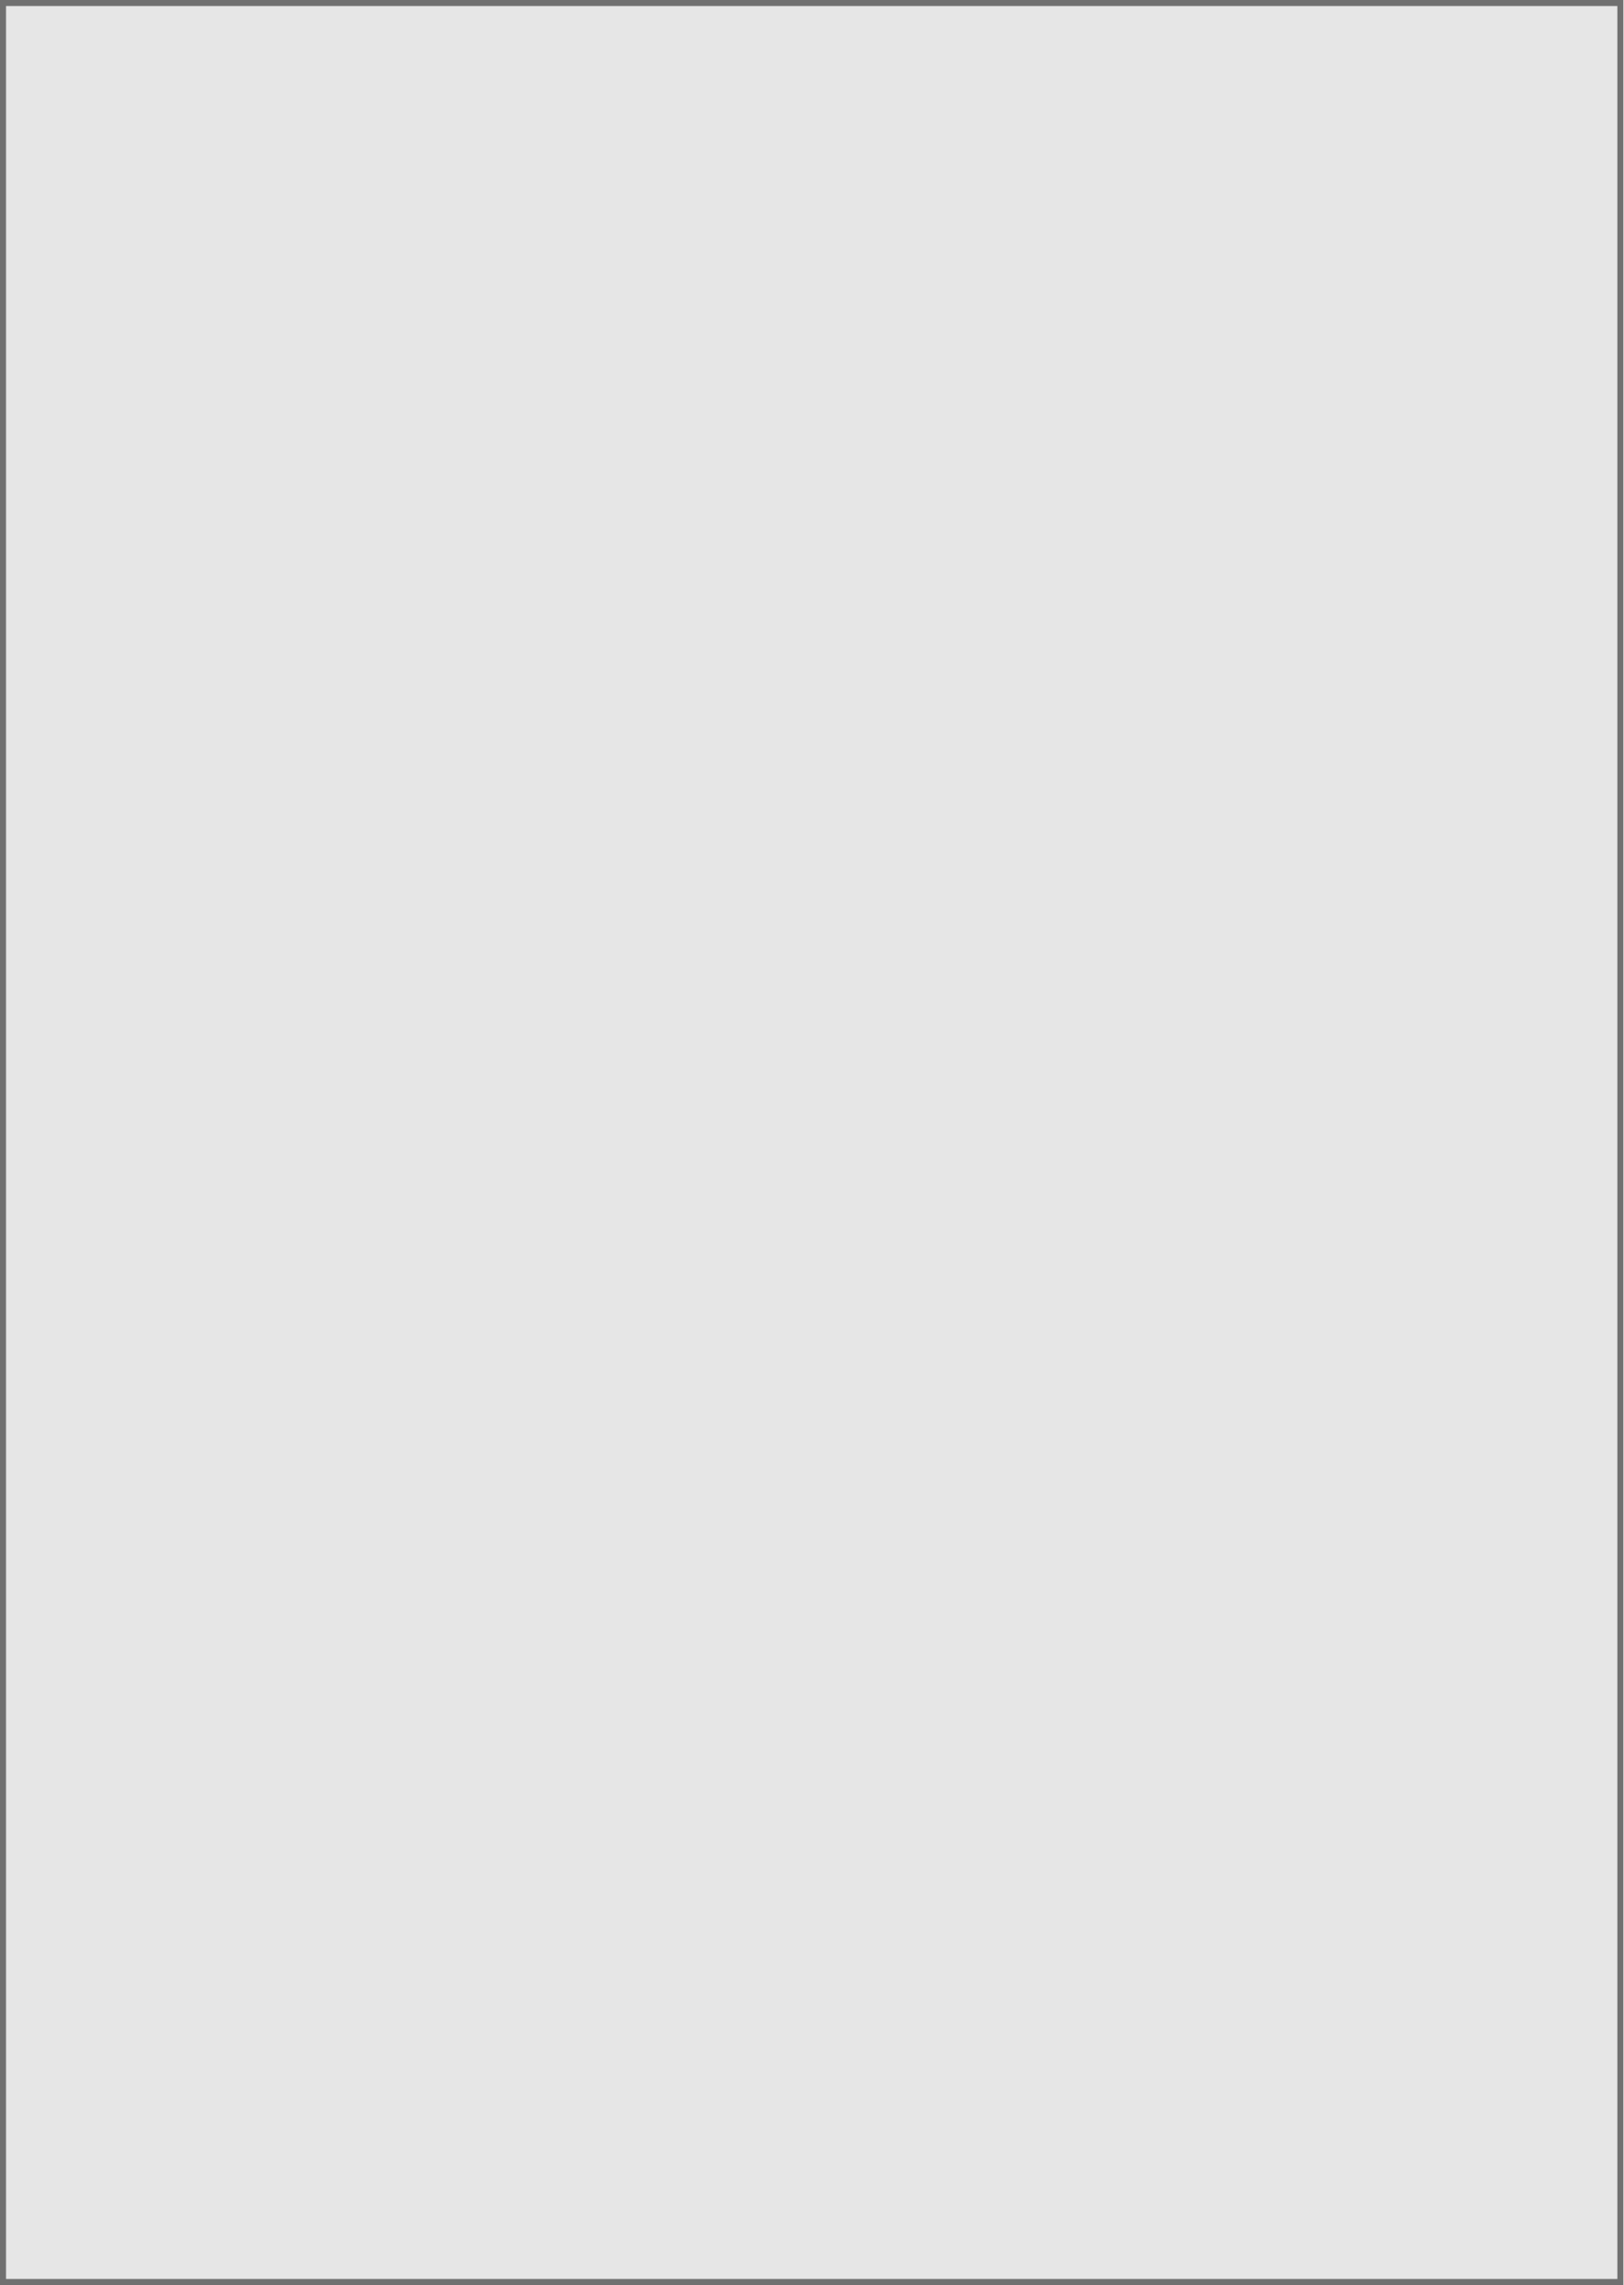
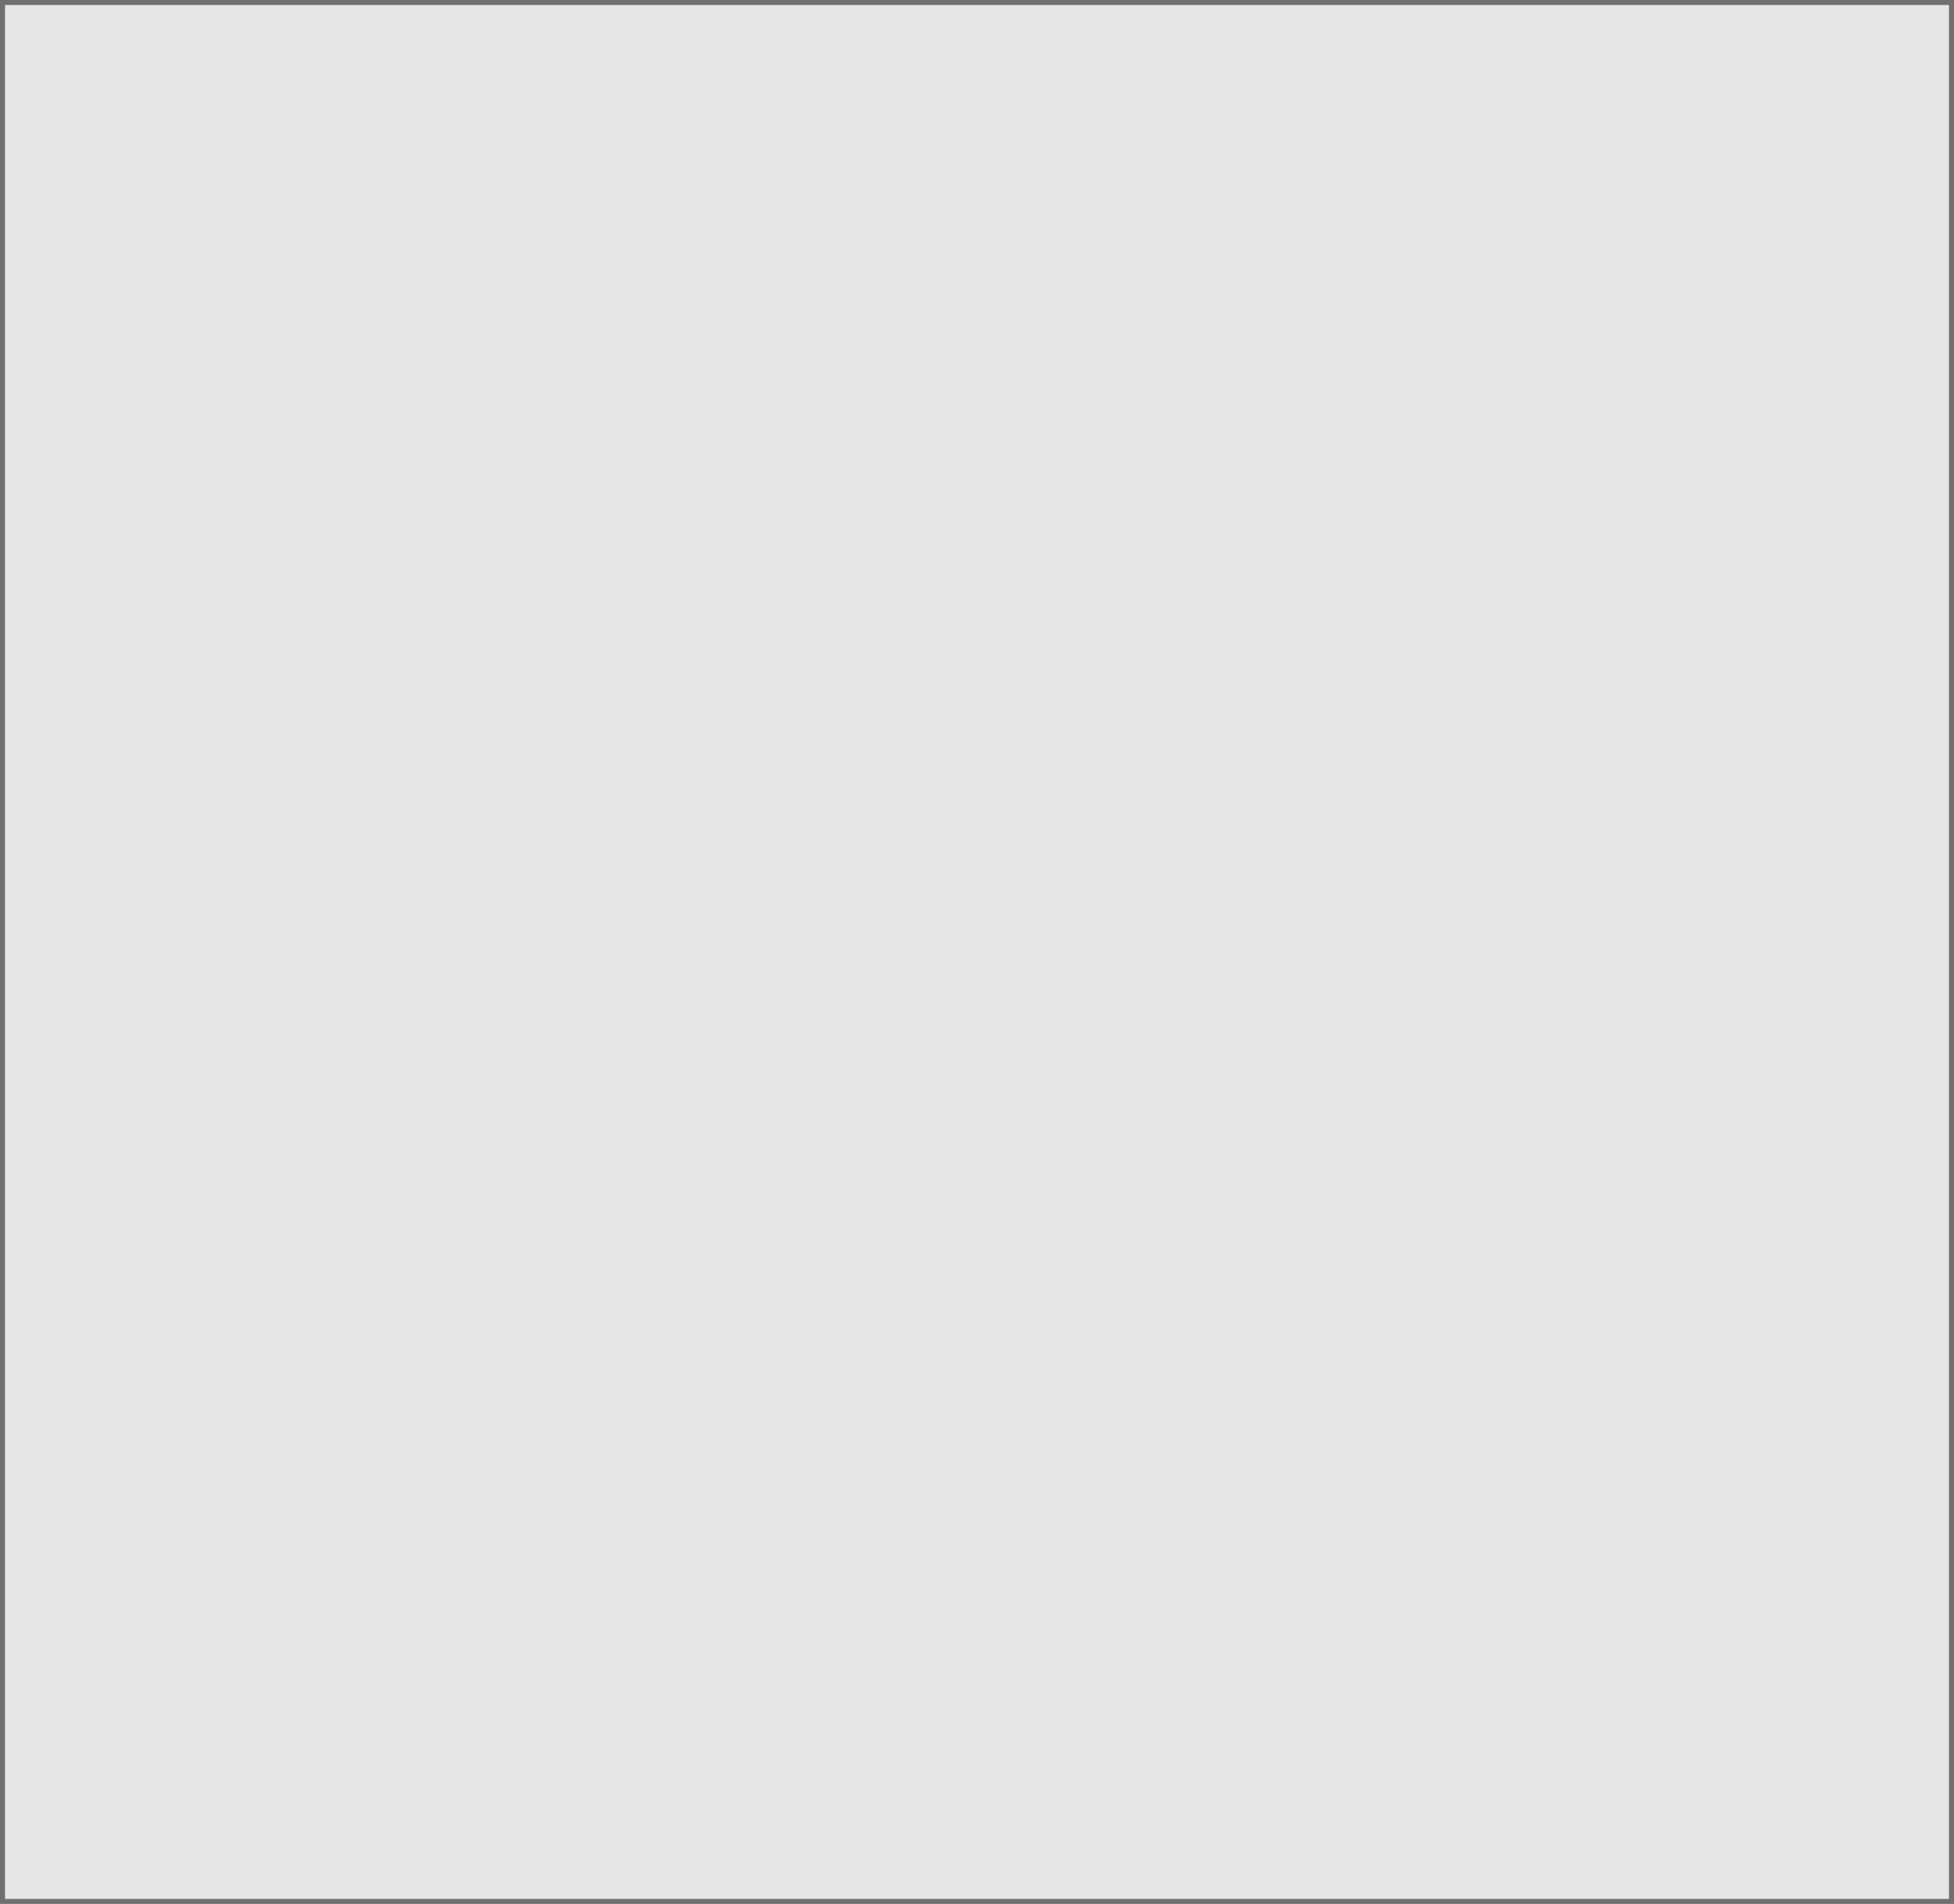
- <svg xmlns="http://www.w3.org/2000/svg" id="Layer_1" data-name="Layer 1" width="270" height="380" viewBox="0 0 270 380">
+ <svg xmlns="http://www.w3.org/2000/svg" id="Layer_1" data-name="Layer 1" width="390" height="380" viewBox="0 0 390 380">
  <defs>
    <clipPath id="clip-path">
-       <rect width="270" height="380" style="fill: none" />
+       <rect width="390" height="380" style="fill: none" />
    </clipPath>
  </defs>
  <g style="clip-path: url(#clip-path)">
    <g id="panel">
-       <rect width="270" height="380" style="fill: #fff" />
+       <rect width="390" height="380" style="fill: #fff" />
      <g id="background_fill" data-name="background fill">
-         <rect width="270" height="380" style="fill: #e6e6e6" />
-         <rect x="0.5" y="0.5" width="269" height="379" style="fill: none;stroke: #707070" />
+         <rect width="390" height="380" style="fill: #e6e6e6" />
+         <rect x="0.5" y="0.5" width="389" height="379" style="fill: none;stroke: #707070" />
      </g>
    </g>
  </g>
</svg>
